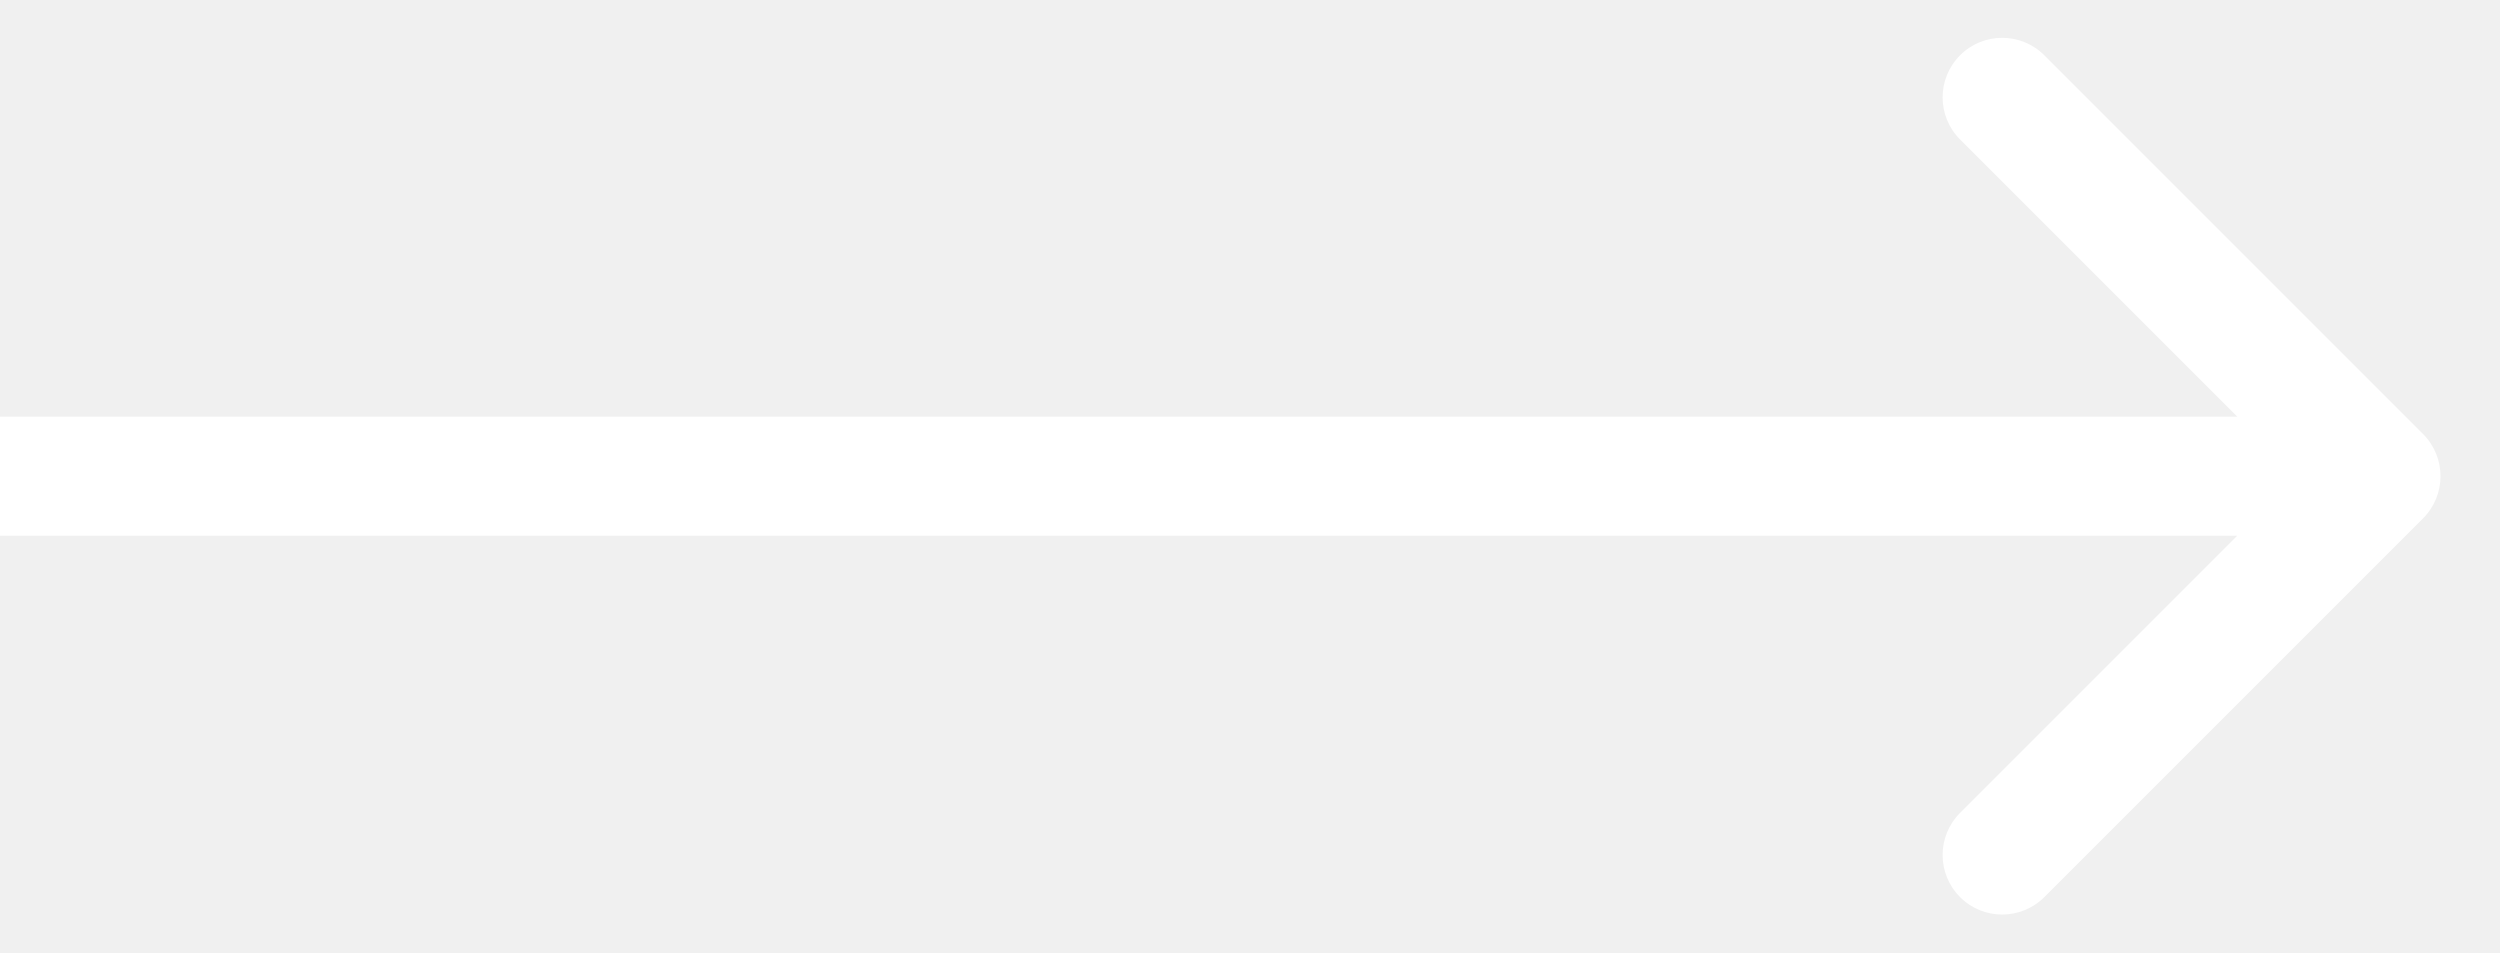
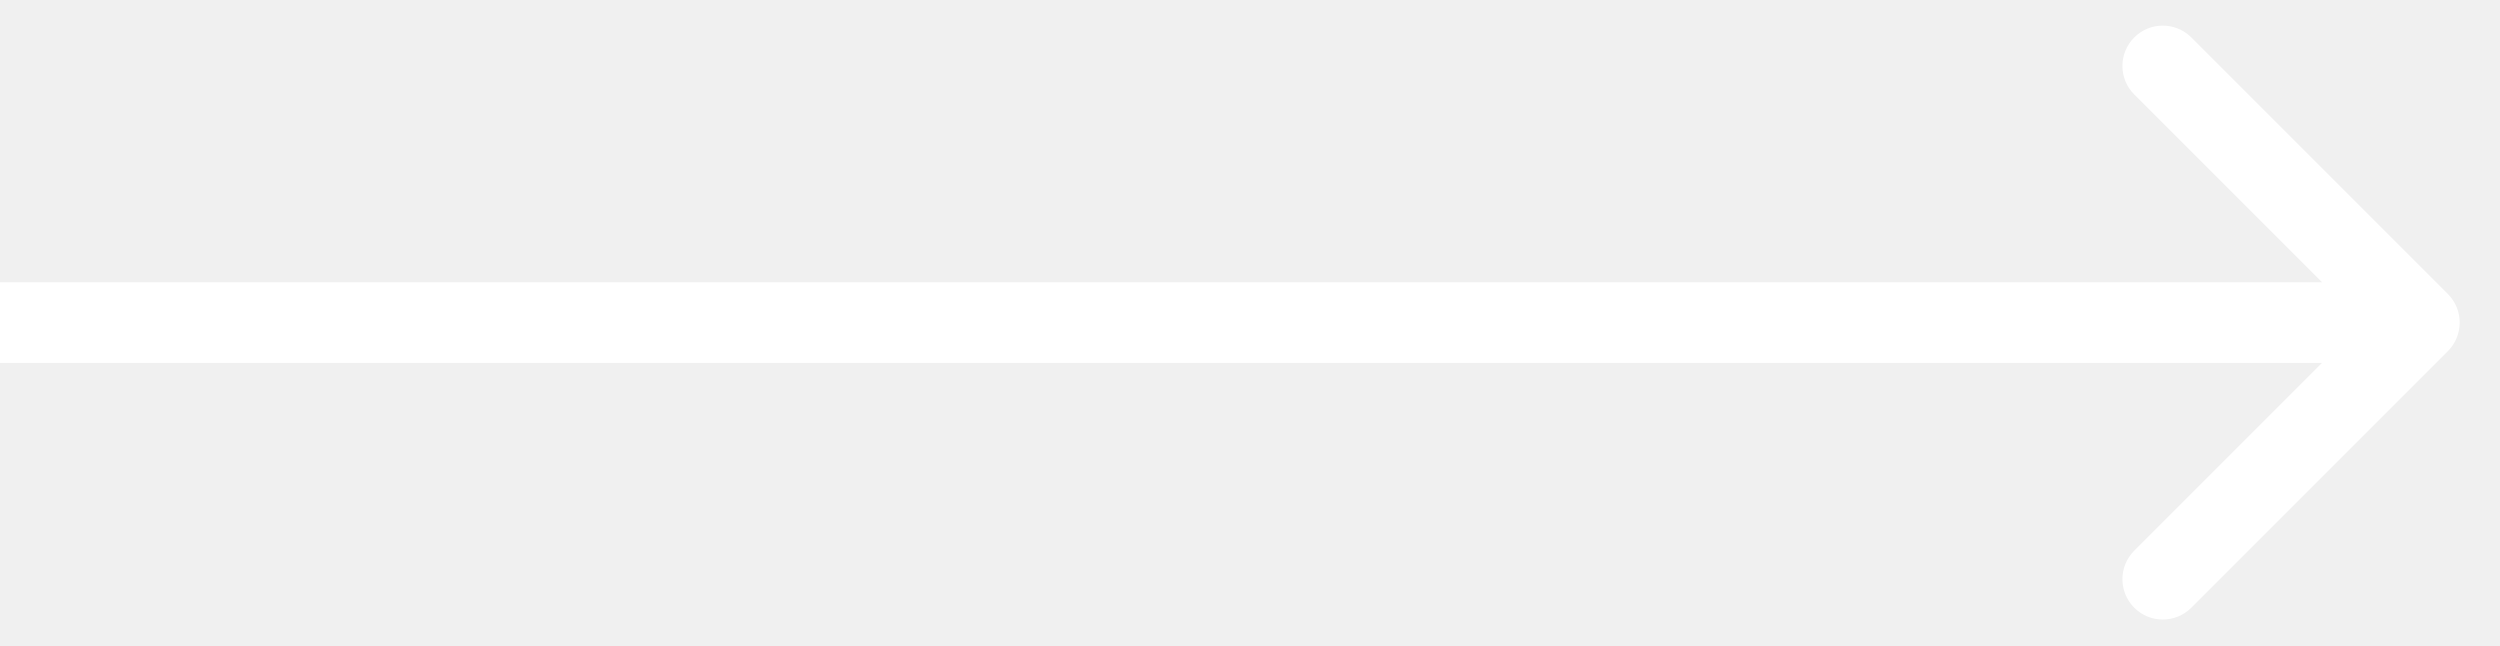
- <svg xmlns="http://www.w3.org/2000/svg" width="21" height="8" viewBox="0 0 21 8" fill="none">
-   <path d="M20.354 4.354C20.549 4.158 20.549 3.842 20.354 3.646L17.172 0.464C16.976 0.269 16.66 0.269 16.465 0.464C16.269 0.66 16.269 0.976 16.465 1.172L19.293 4L16.465 6.828C16.269 7.024 16.269 7.34 16.465 7.536C16.66 7.731 16.976 7.731 17.172 7.536L20.354 4.354ZM0 4.5L20 4.5V3.5L0 3.5L0 4.5Z" fill="white" />
+ <svg xmlns="http://www.w3.org/2000/svg" width="31" height="8" viewBox="0 0 31 8" fill="none">
+   <path d="M30.354 4.354C30.549 4.158 30.549 3.842 30.354 3.646L27.172 0.464C26.976 0.269 26.66 0.269 26.465 0.464C26.269 0.66 26.269 0.976 26.465 1.172L29.293 4L26.465 6.828C26.269 7.024 26.269 7.34 26.465 7.536C26.66 7.731 26.976 7.731 27.172 7.536L30.354 4.354ZM0 4.5L30 4.5V3.5L0 3.5L0 4.5Z" fill="white" />
</svg>
